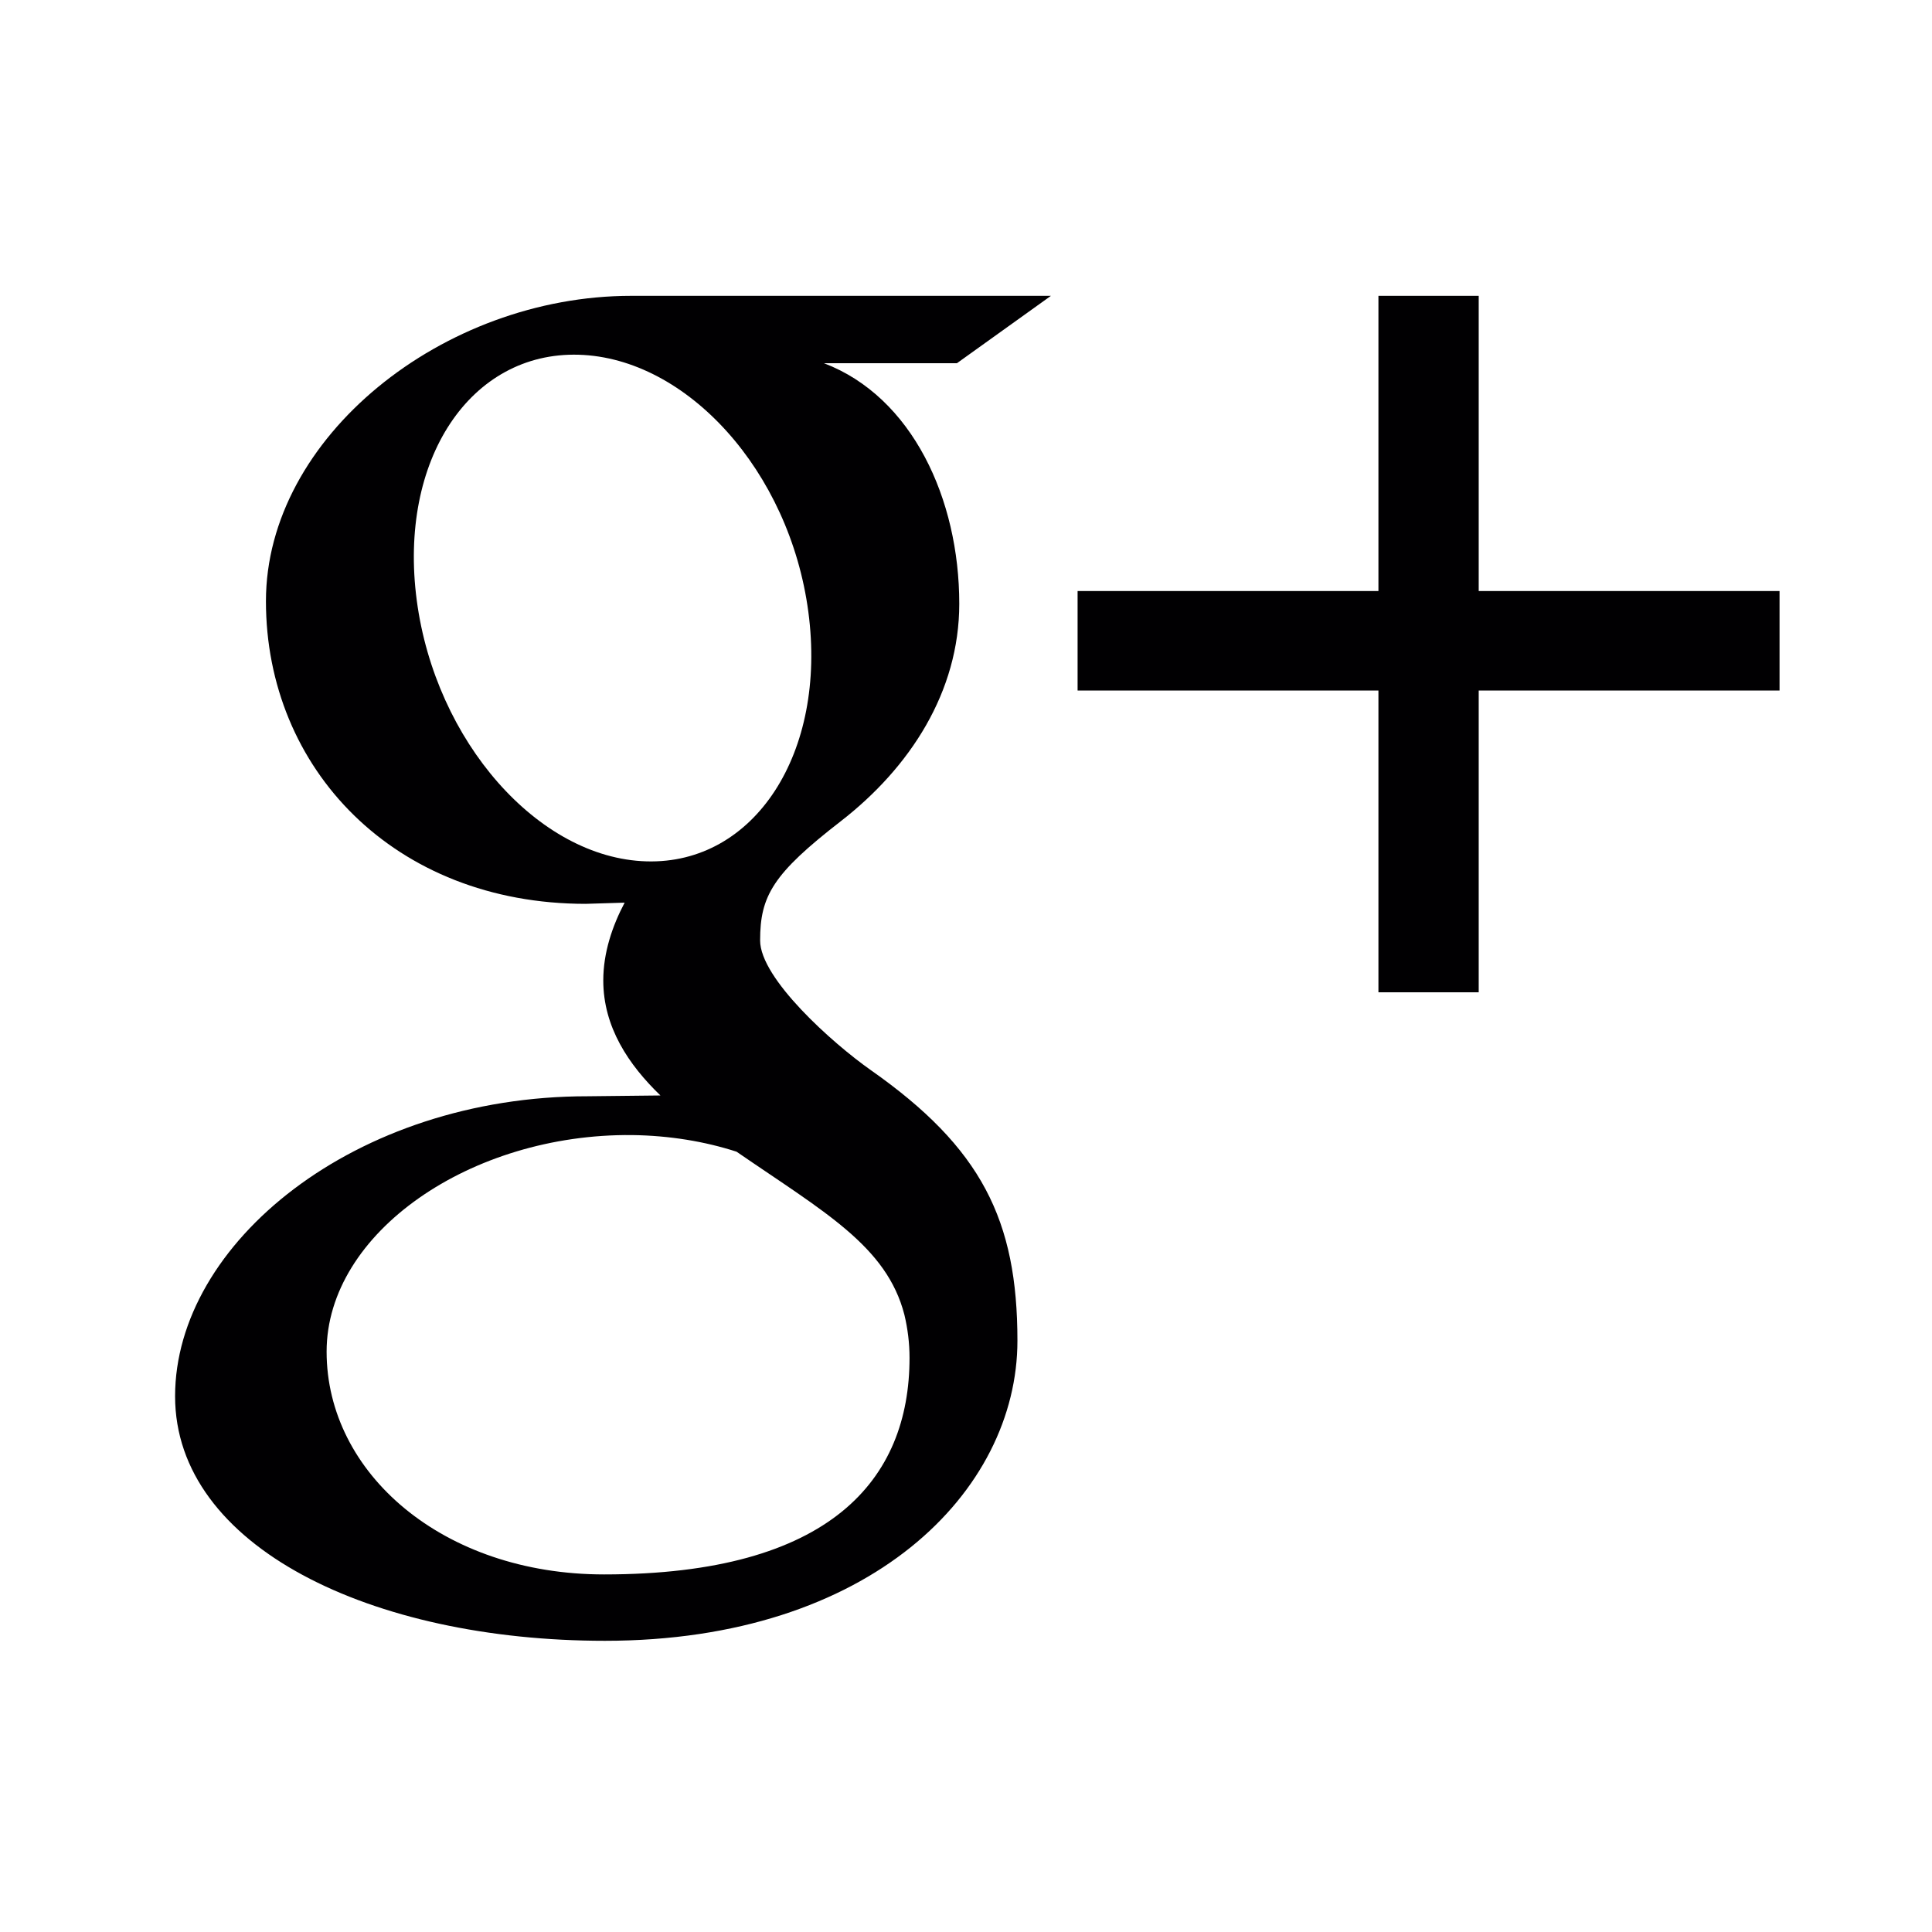
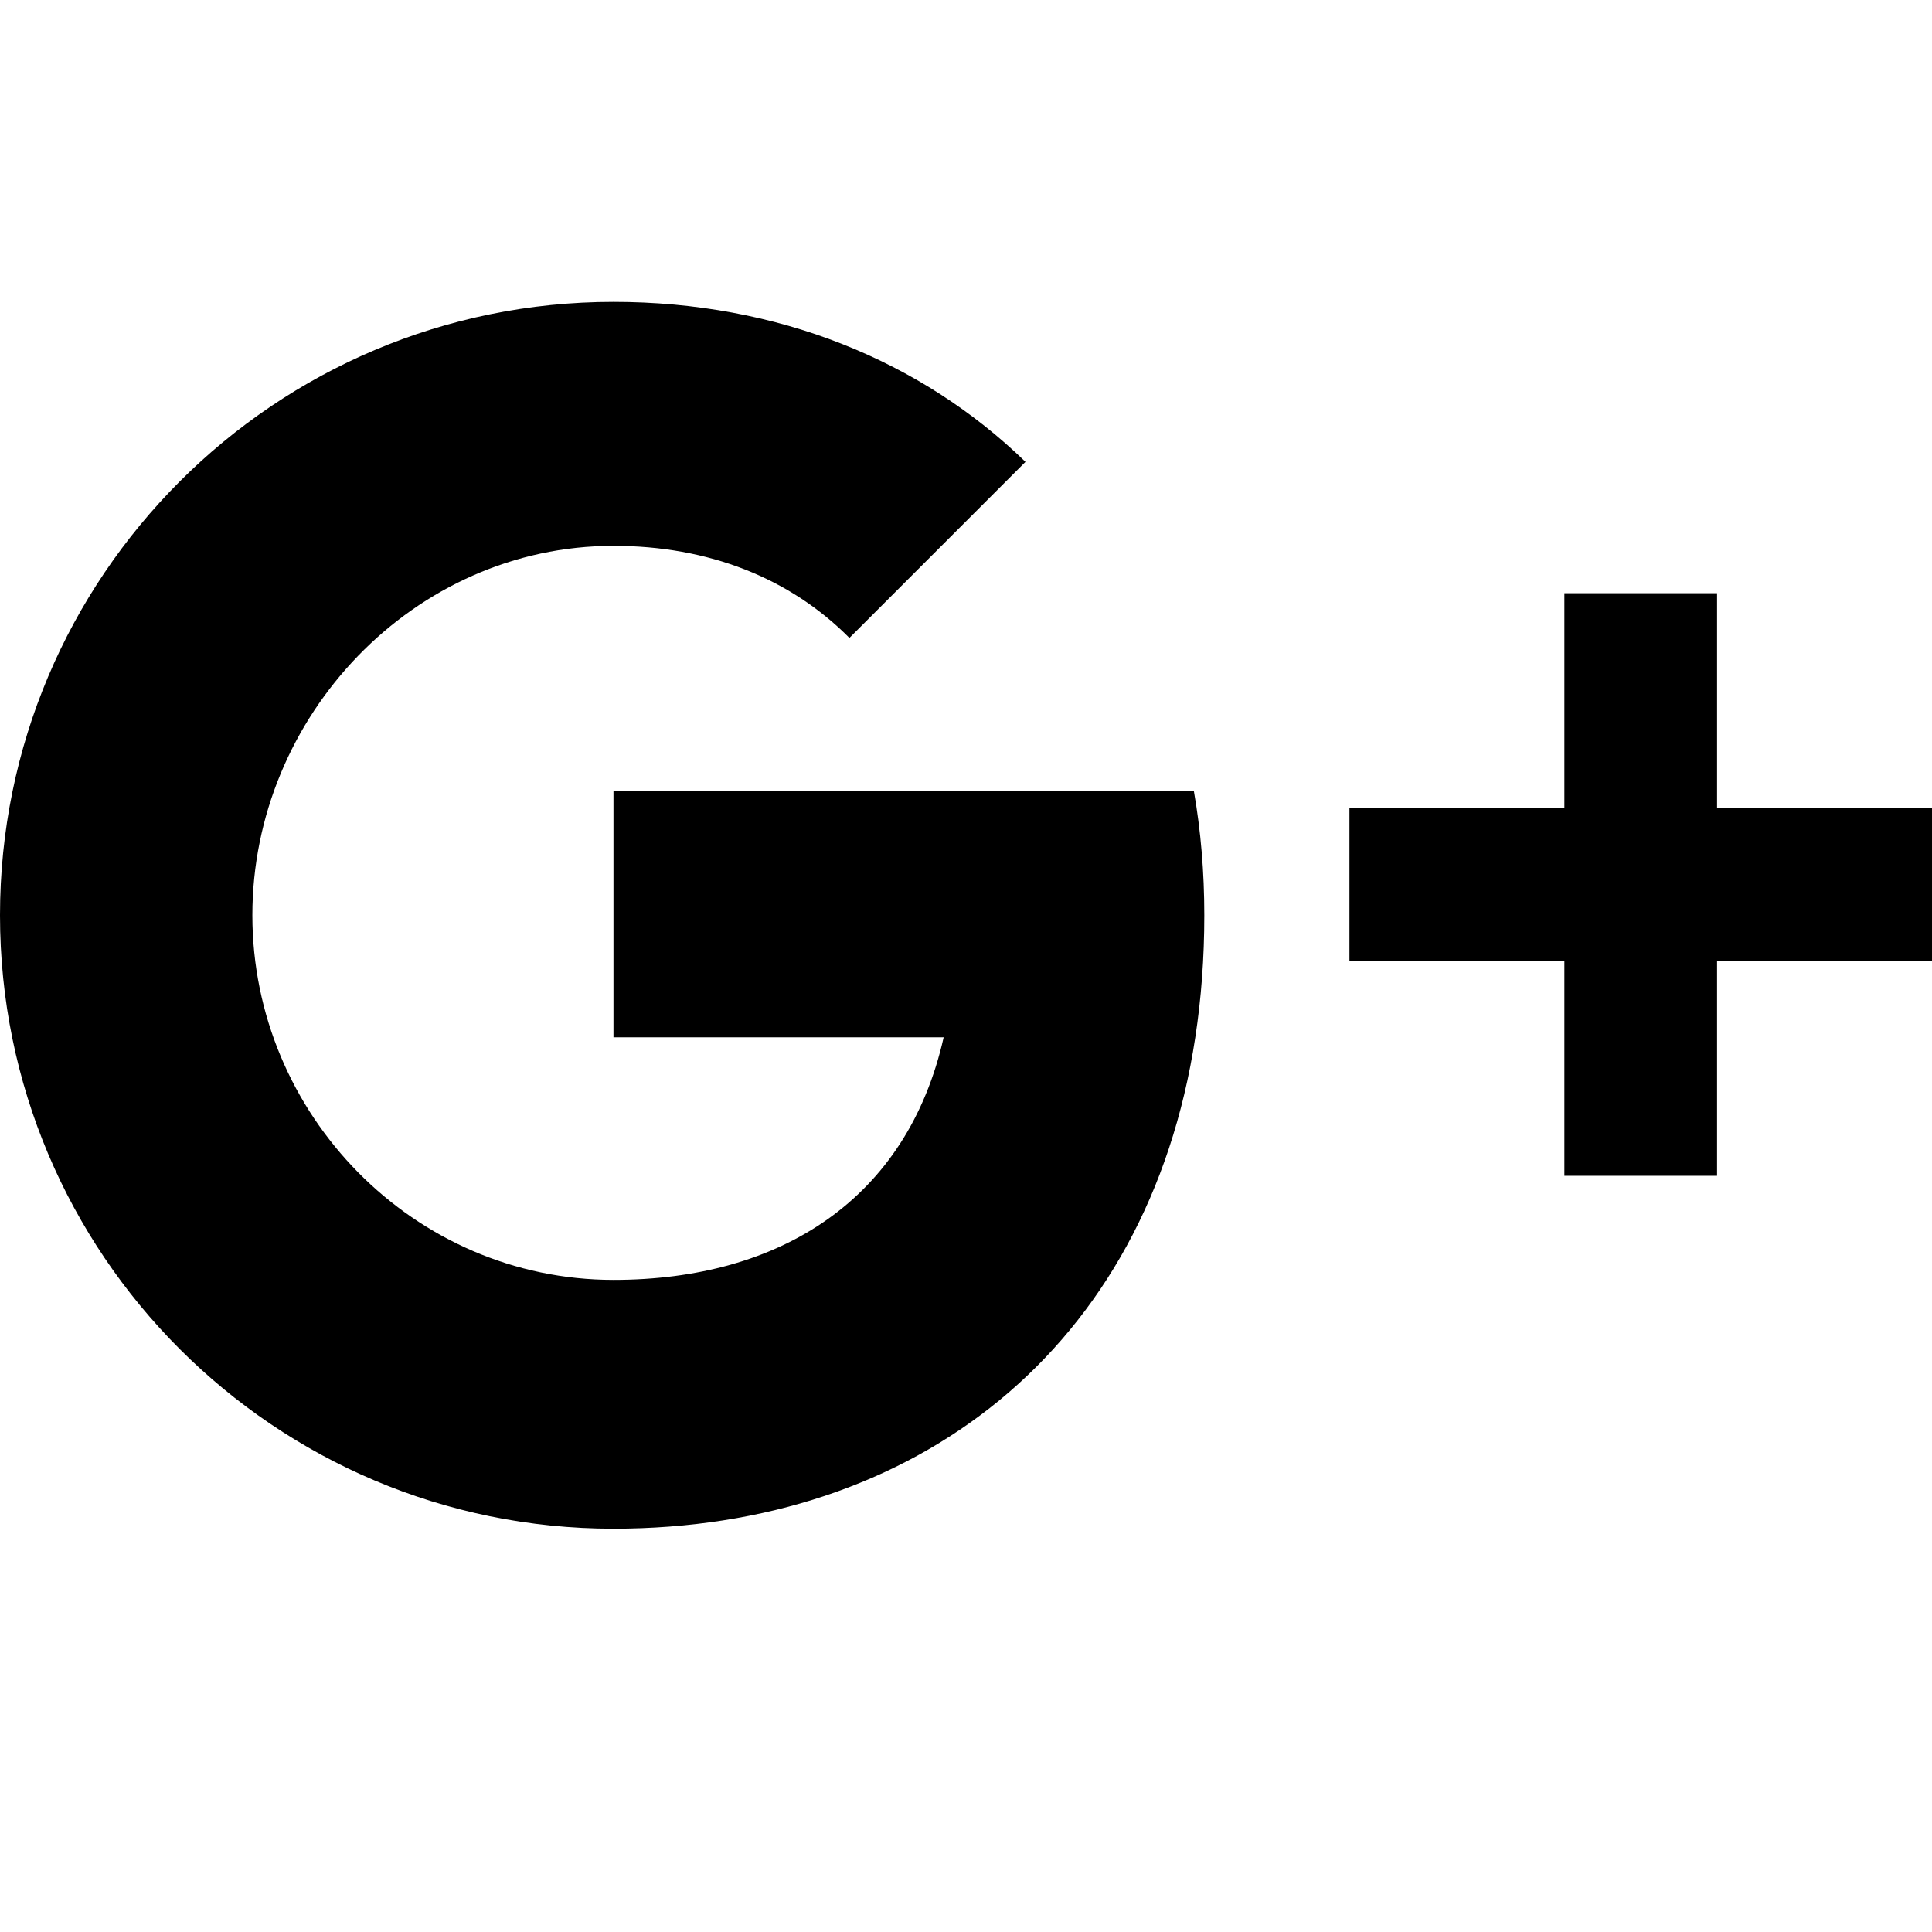
- <svg xmlns="http://www.w3.org/2000/svg" width="320px" height="320px" viewBox="0 0 320 320" version="1.1">
-   <defs />
-   <g id="Page-5" stroke="none" stroke-width="1" fill="none" fill-rule="evenodd">
-     <g id="social-google" fill="#010002">
-       <g id="Shape-+-Shape" transform="translate(29, 49)">
-         <path d="M145.066,0 L75.539,0 C44.38,0 15.048,23.434 15.048,50.575 C15.048,78.309 36.291,100.705 68.015,100.705 L74.46,100.507 C72.4,104.412 70.922,108.812 70.922,113.394 C70.922,121.106 75.107,127.352 80.389,132.444 L68.331,132.576 C29.714,132.559 0,156.982 0,182.261 C0,207.194 32.587,222.767 71.188,222.767 C115.203,222.767 139.518,197.982 139.518,173.065 C139.518,153.092 133.572,141.112 115.202,128.225 C108.924,123.808 96.899,113.081 96.899,106.769 C96.899,99.37 99.025,95.728 110.253,87.027 C121.746,78.112 129.885,65.571 129.885,51.003 C129.885,33.65 122.095,16.726 107.462,11.156 L129.503,11.156 L145.066,0 L145.066,0 Z M120.8,168.781 C121.348,171.088 121.647,173.444 121.647,175.9 C121.647,196.054 108.575,211.775 71.055,211.775 C44.364,211.775 25.097,195.015 25.097,174.878 C25.097,155.152 48.998,138.739 75.689,139.003 C81.917,139.085 87.73,140.057 92.995,141.755 C107.479,151.725 117.876,157.377 120.8,168.781 L120.8,168.781 Z M78.064,93.668 C60.143,93.141 43.118,73.778 40.029,50.444 C36.939,27.092 48.948,9.229 66.853,9.756 C84.758,10.283 101.799,29.021 104.888,52.355 C107.994,75.706 95.969,94.196 78.064,93.668 L78.064,93.668 Z" id="Shape" />
-         <path d="M215.921,48.894 L215.921,7.10542736e-15 L199.312,7.10542736e-15 L199.312,48.894 L149.484,48.894 L149.484,65.373 L199.312,65.373 L199.312,115.355 L215.921,115.355 L215.921,65.373 L265.749,65.373 L265.749,48.894 L215.921,48.894 Z" id="Shape" />
-       </g>
-     </g>
-   </g>
+ <svg xmlns="http://www.w3.org/2000/svg" width="32" height="32" viewBox="0 0 32 32">
+   <path fill="#000000" fill-rule="evenodd" d="M19.798,17.181 C19.011,22.354 15.154,25.32 10.161,25.32 C4.549,25.32 0,20.771 0,15.159 C0,9.549 4.549,5 10.161,5 C12.875,5 15.253,5.969 16.985,7.65 L14.069,10.566 C13.081,9.571 11.73,9.041 10.161,9.041 C6.858,9.041 4.18,11.858 4.18,15.159 C4.18,18.464 6.858,21.199 10.161,21.199 C12.929,21.199 15.026,19.861 15.63,17.181 L10.161,17.181 L10.161,13.101 L19.774,13.101 C19.889,13.758 19.947,14.446 19.947,15.159 C19.947,15.866 19.896,16.54 19.798,17.181 L19.798,17.181 Z M28.44,15.916 L28.44,19.475 L25.911,19.475 L25.911,15.916 L22.351,15.916 L22.351,13.386 L25.911,13.386 L25.911,9.825 L28.44,9.825 L28.44,13.386 L32,13.386 L32,15.916 L28.44,15.916 Z" />
</svg>
